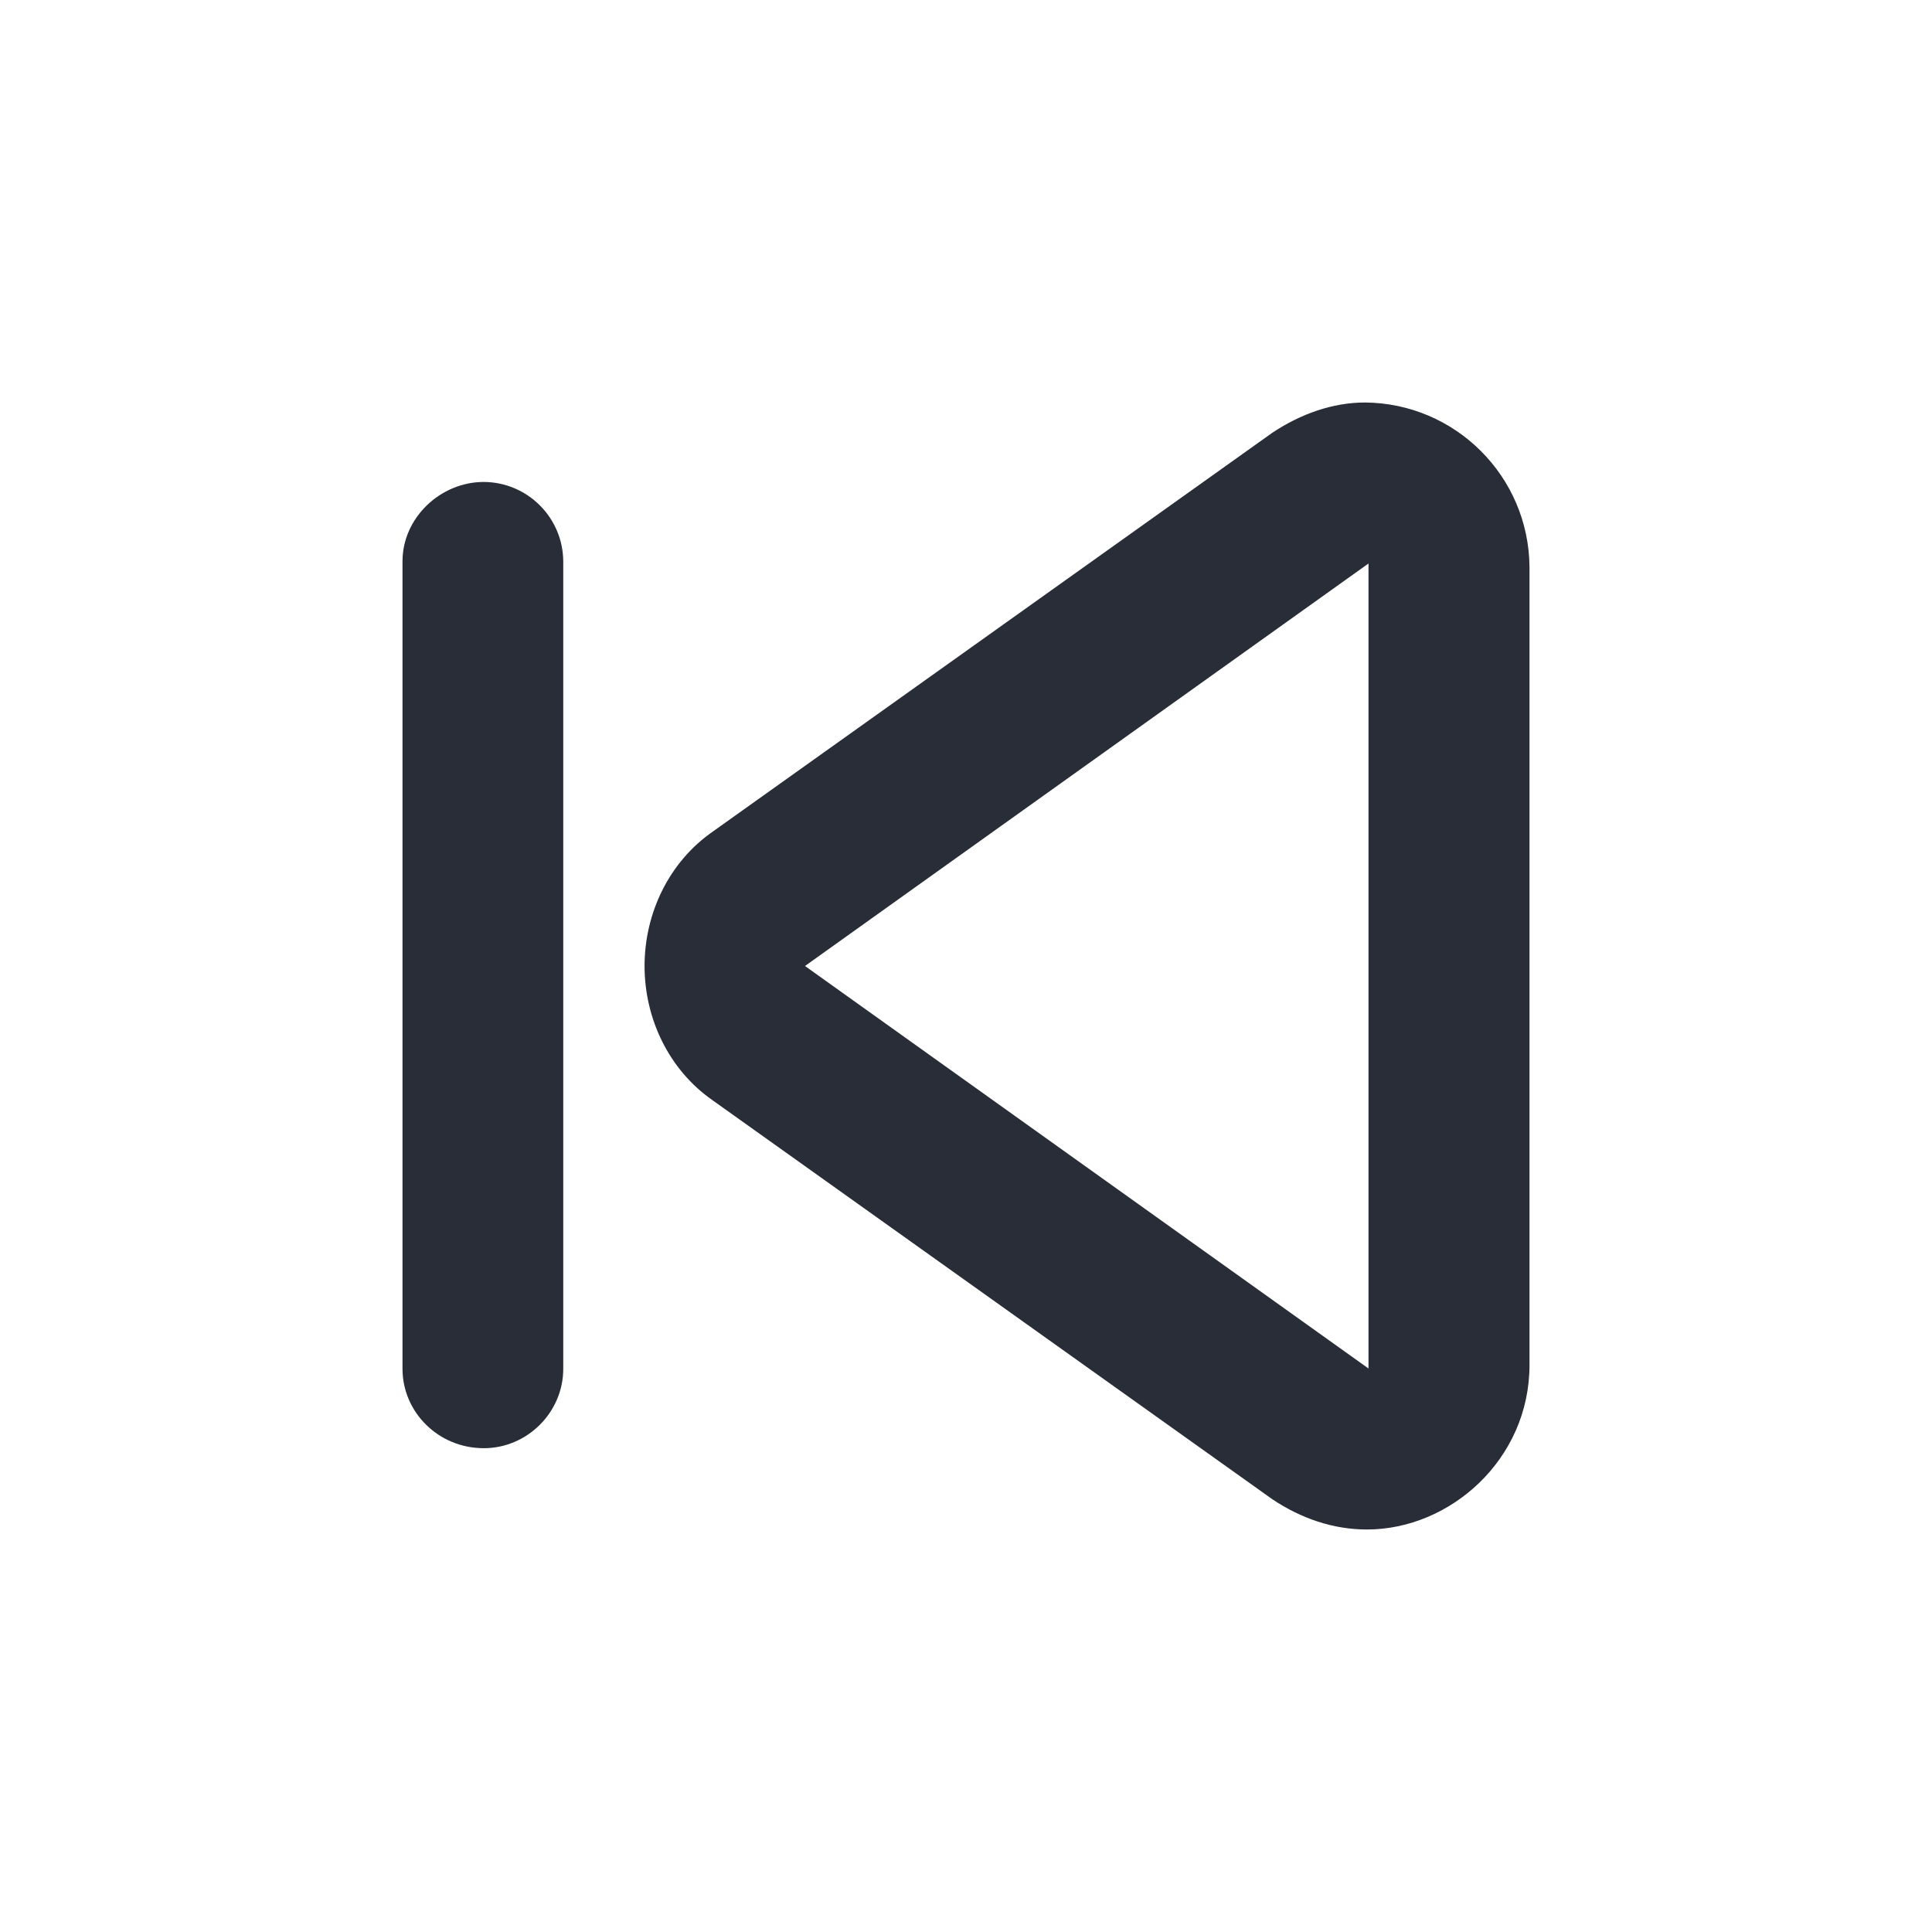
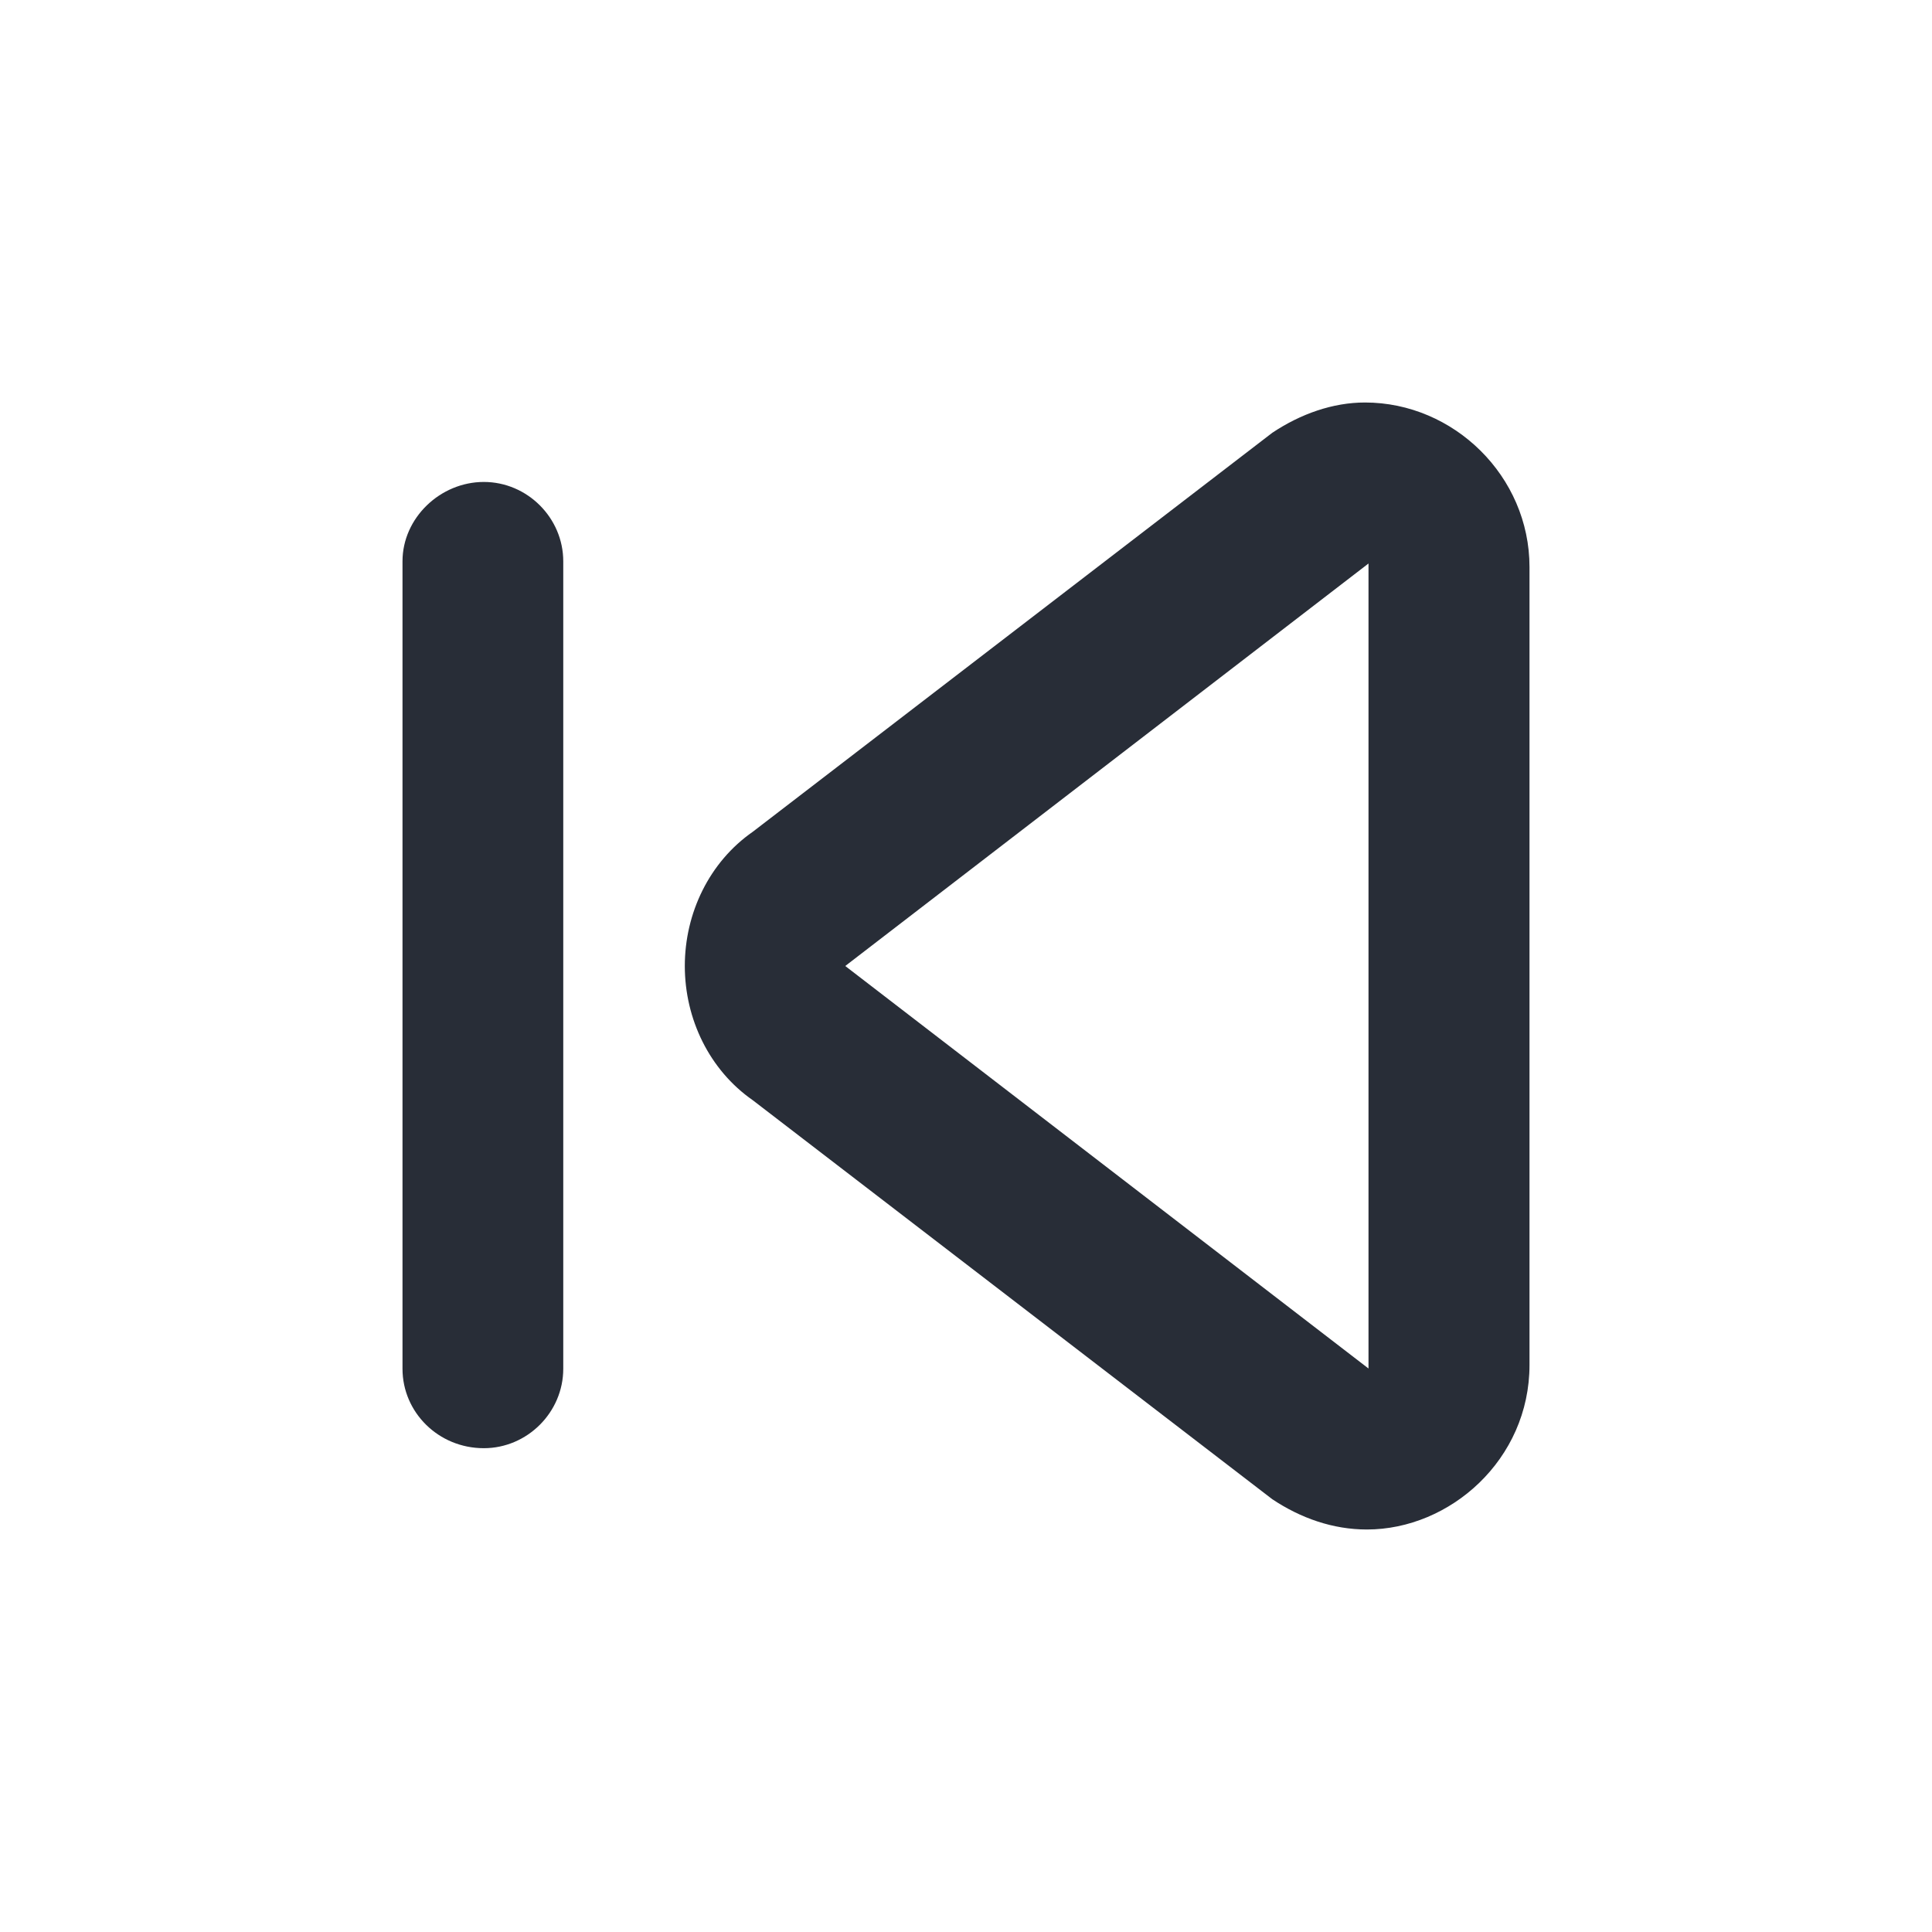
- <svg xmlns="http://www.w3.org/2000/svg" width="24" height="24">
-   <path d="M16.956 5A2.06 2.06 0 0119 7.044v9.912C19 18.131 18.013 19 16.98 19c-.423 0-.822-.14-1.175-.376l-6.953-4.956c-.54-.376-.845-1.01-.845-1.668 0-.658.305-1.292.845-1.668l6.953-4.956c.353-.235.752-.376 1.151-.376zM17 7l-7 5 7 5V7zM6.997 17.003V6.973a.993.993 0 00-.987-.986c-.54 0-1.01.446-1.01.986v10.03c0 .54.446.987 1.01.987.54 0 .987-.446.987-.987z" fill="#282D37" fill-rule="evenodd" />
+ <svg xmlns="http://www.w3.org/2000/svg" width="24px" height="24px" viewBox="0 0 24 24" version="1.1">
+   <g id="Symbols:Icon" stroke="none" stroke-width="1" fill="none" fill-rule="evenodd">
+     <g id="24dp-Icon/AV/Skip-Backward" fill="#282D37">
+       <path d="M16.956,5 C18.06,5 19,5.916 19,7.044 L19,7.044 L19,16.956 C19,18.131 18.013,19 16.98,19 C16.557,19 16.158,18.859 15.805,18.624 L15.805,18.624 L9.352,13.668 C8.812,13.292 8.507,12.658 8.507,12 C8.507,11.342 8.812,10.708 9.352,10.332 L9.352,10.332 L15.805,5.376 C16.158,5.141 16.557,5 16.956,5 Z M17,7 L10.5,12 L17,17 L17,7 Z M6.997,17.003 L6.997,6.973 C6.997,6.433 6.55,5.987 6.01,5.987 C5.47,5.987 5,6.433 5,6.973 L5,17.003 C5,17.544 5.446,17.99 6.01,17.99 C6.55,17.99 6.997,17.544 6.997,17.003 Z" id="🎨-Color" />
+     </g>
+   </g>
</svg>
